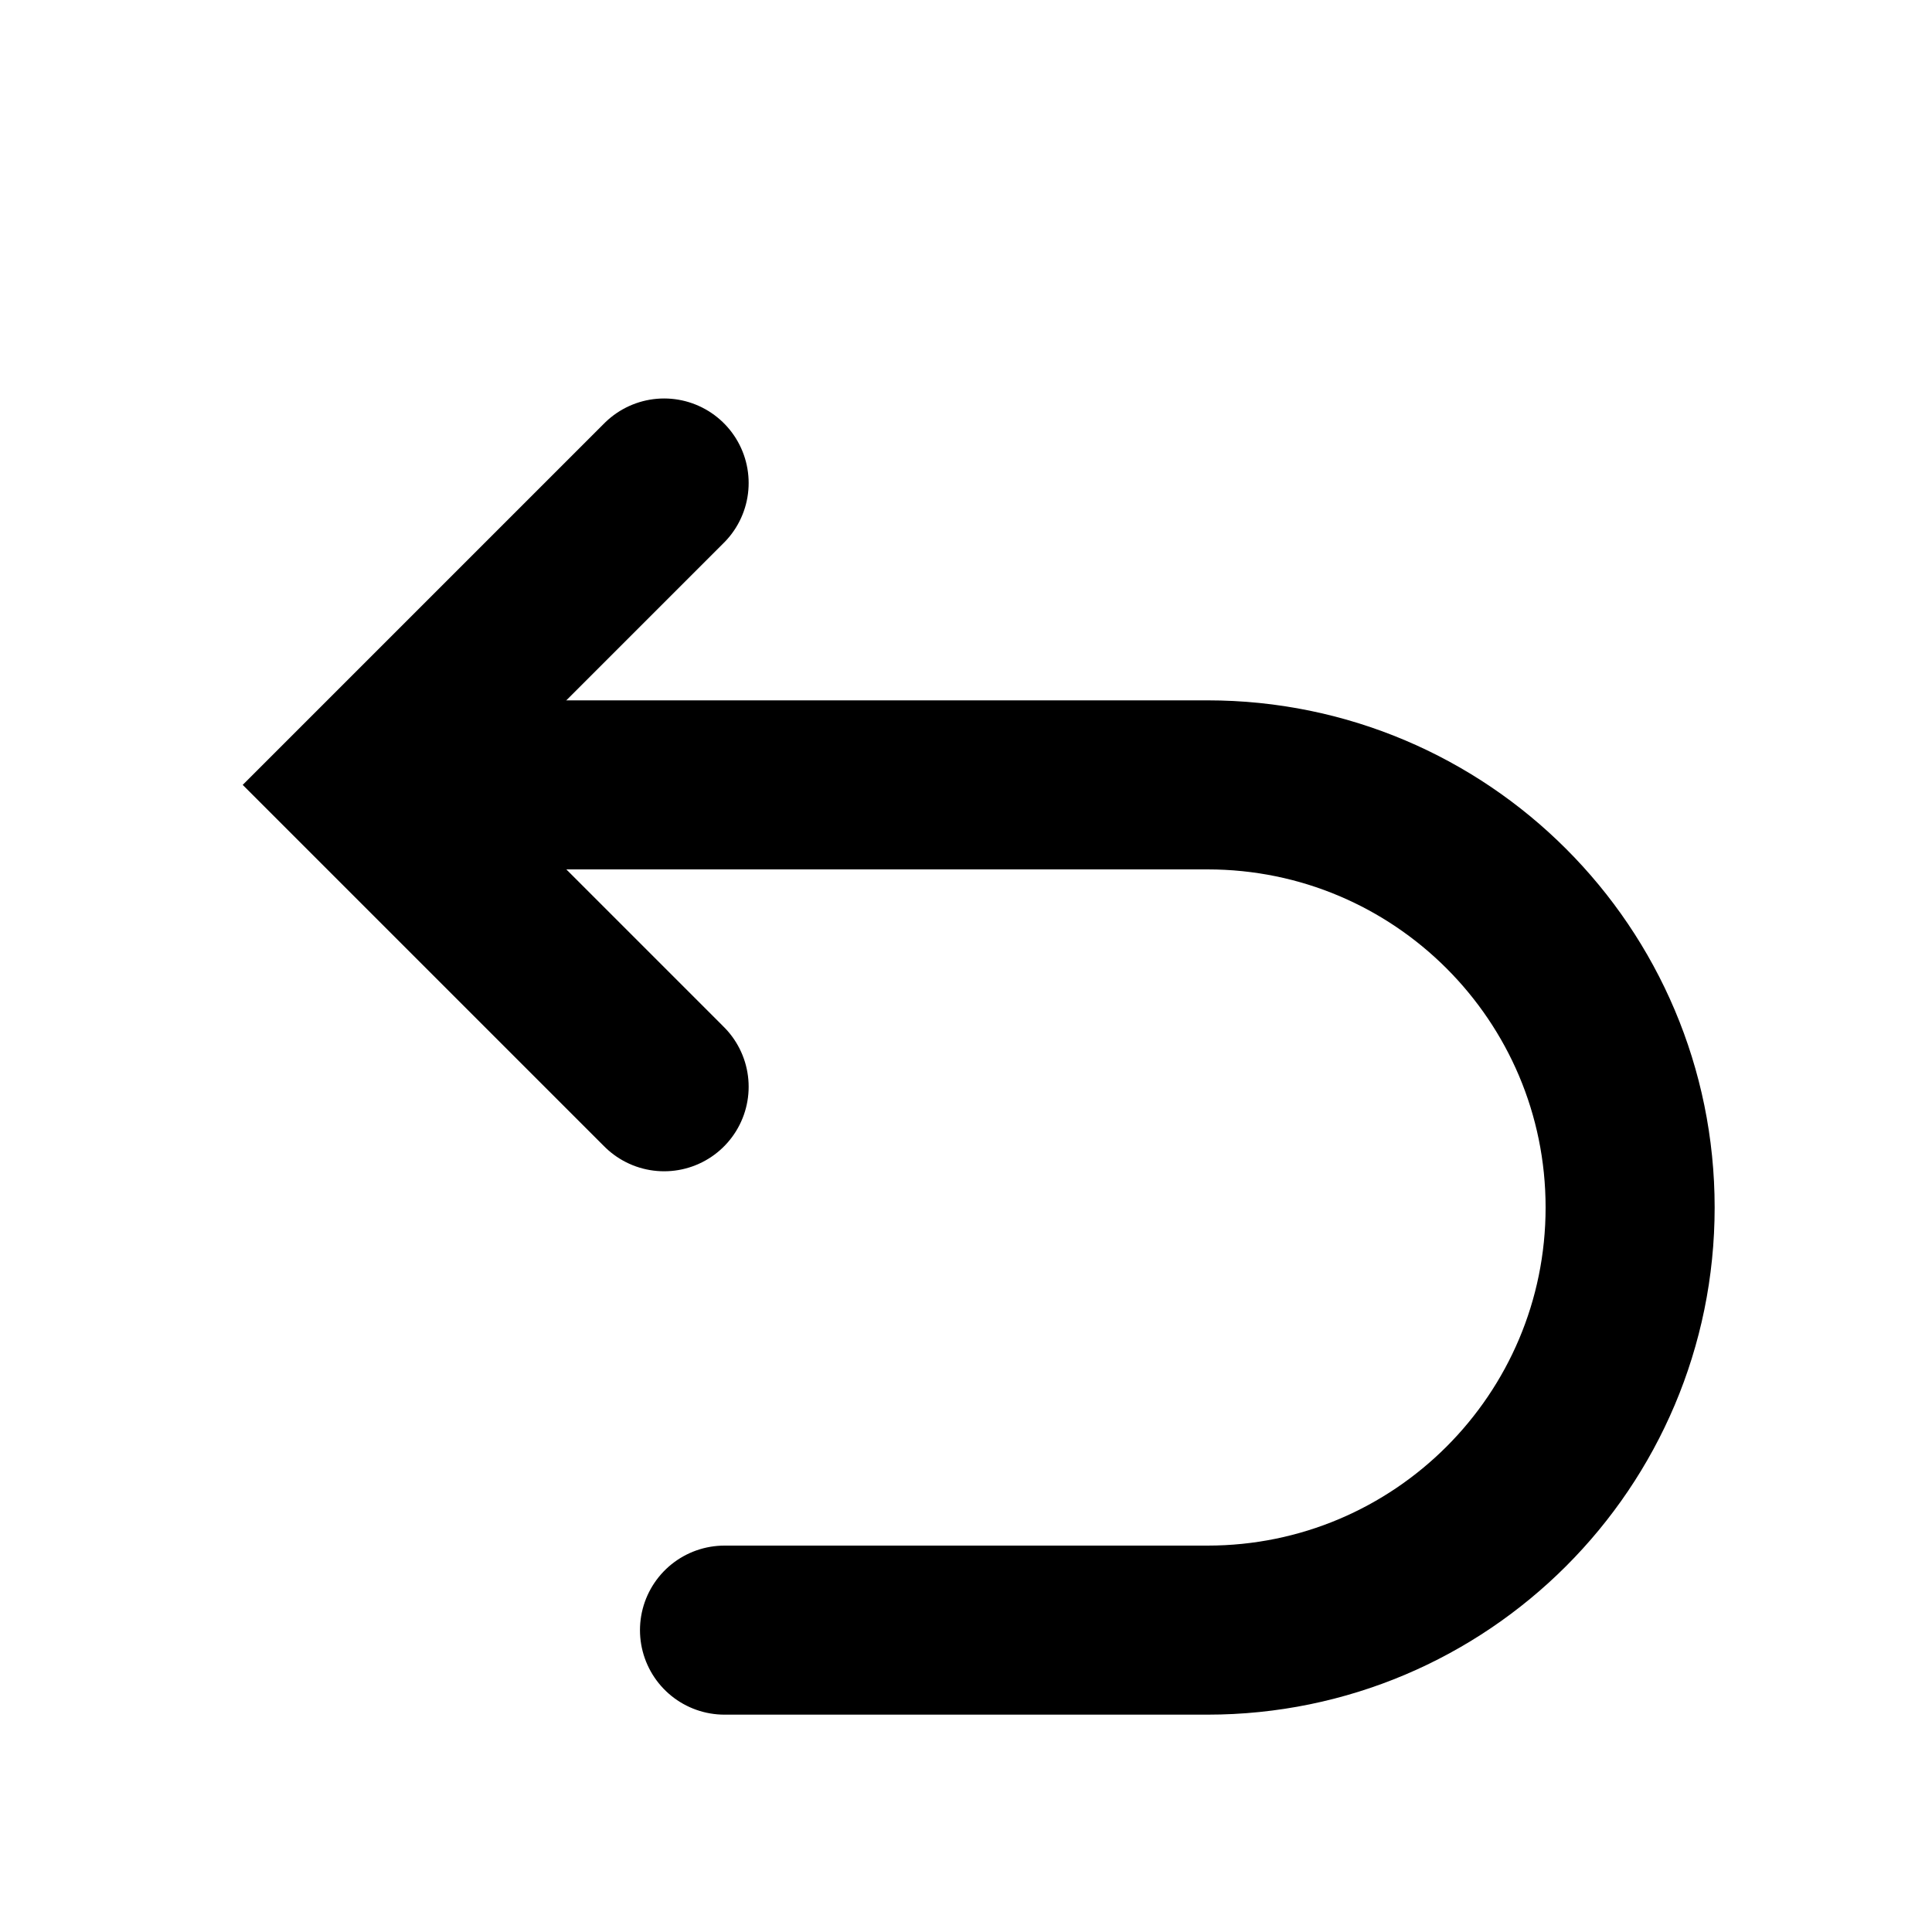
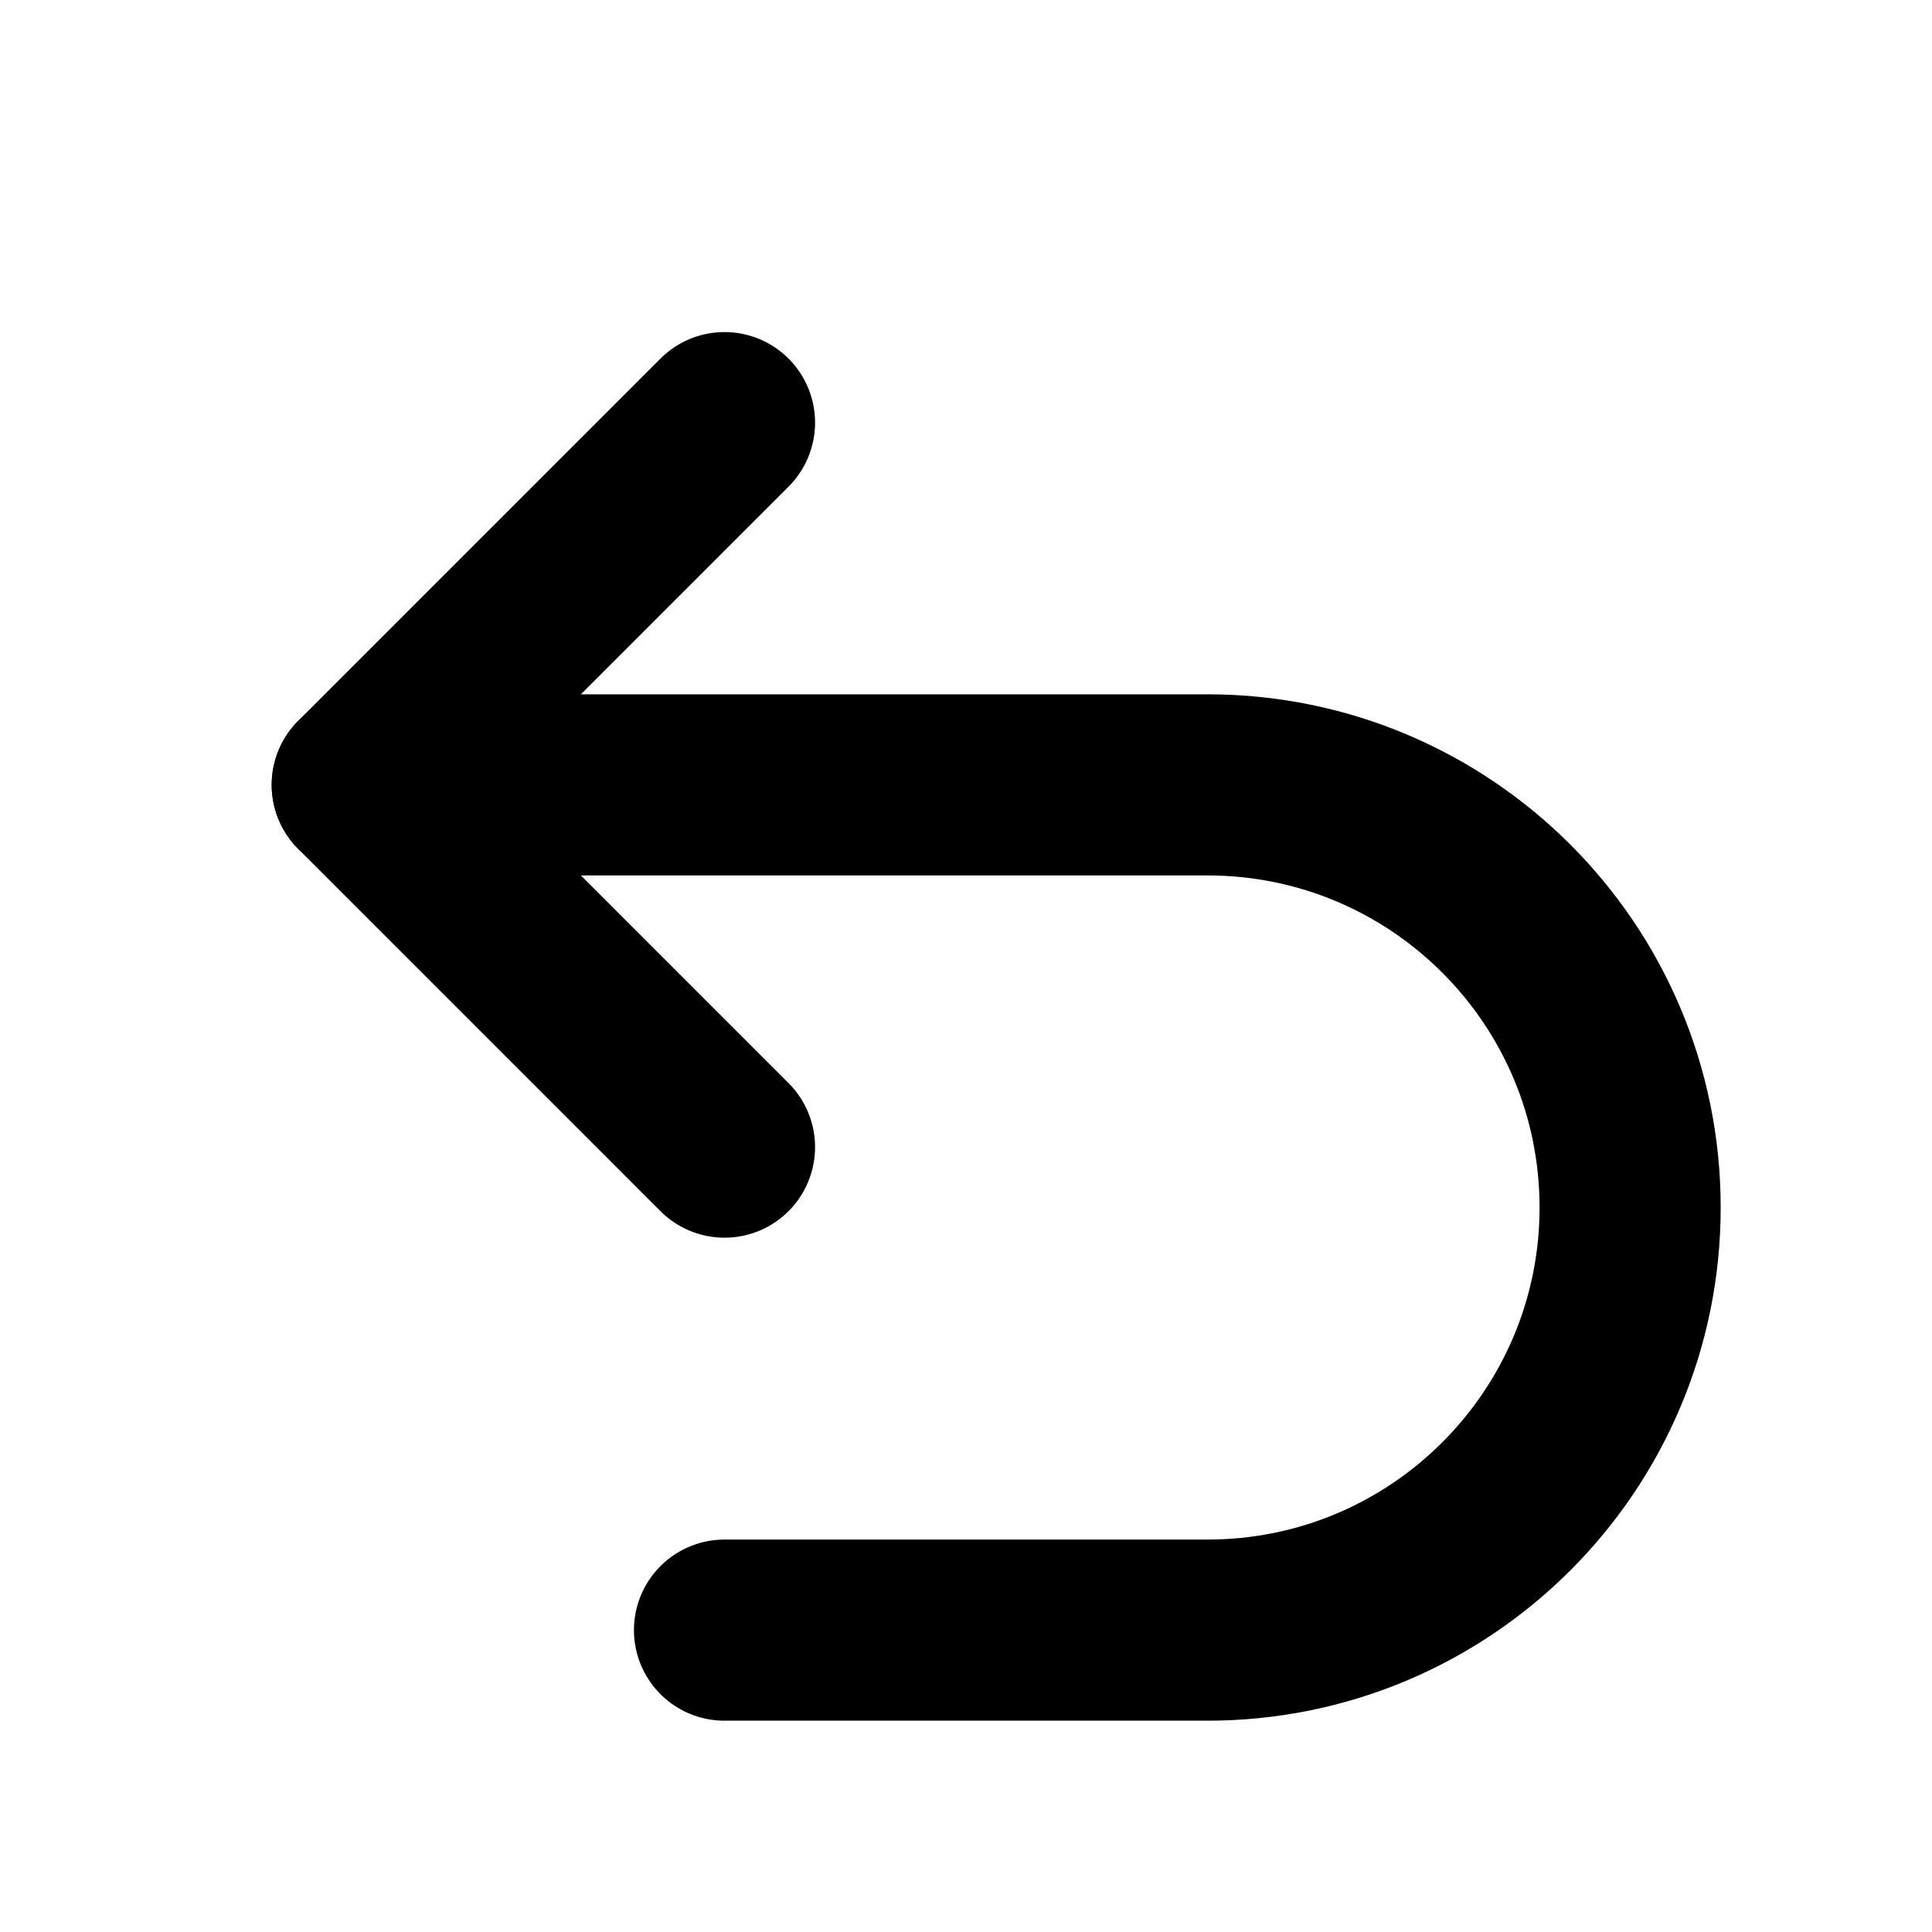
<svg xmlns="http://www.w3.org/2000/svg" width="16" height="16" viewBox="0 0 16 16">
-   <g stroke="#000" stroke-width="1.4" fill="none" stroke-linecap="round">
-     <path d="M3.5 6.5H10a3.5 3.5 0 1 1 0 7H6" />
-     <path d="M5.5 4L3 6.5 5.5 9" />
+   <g fill="none" stroke="currentColor" stroke-width="1.5" stroke-linecap="round" stroke-linejoin="round">
+     <path d="M6 3.5L3 6.5l3 3" />
+     <path d="M3 6.5h7a3.5 3.5 0 0 1 0 7H6" />
  </g>
</svg>
